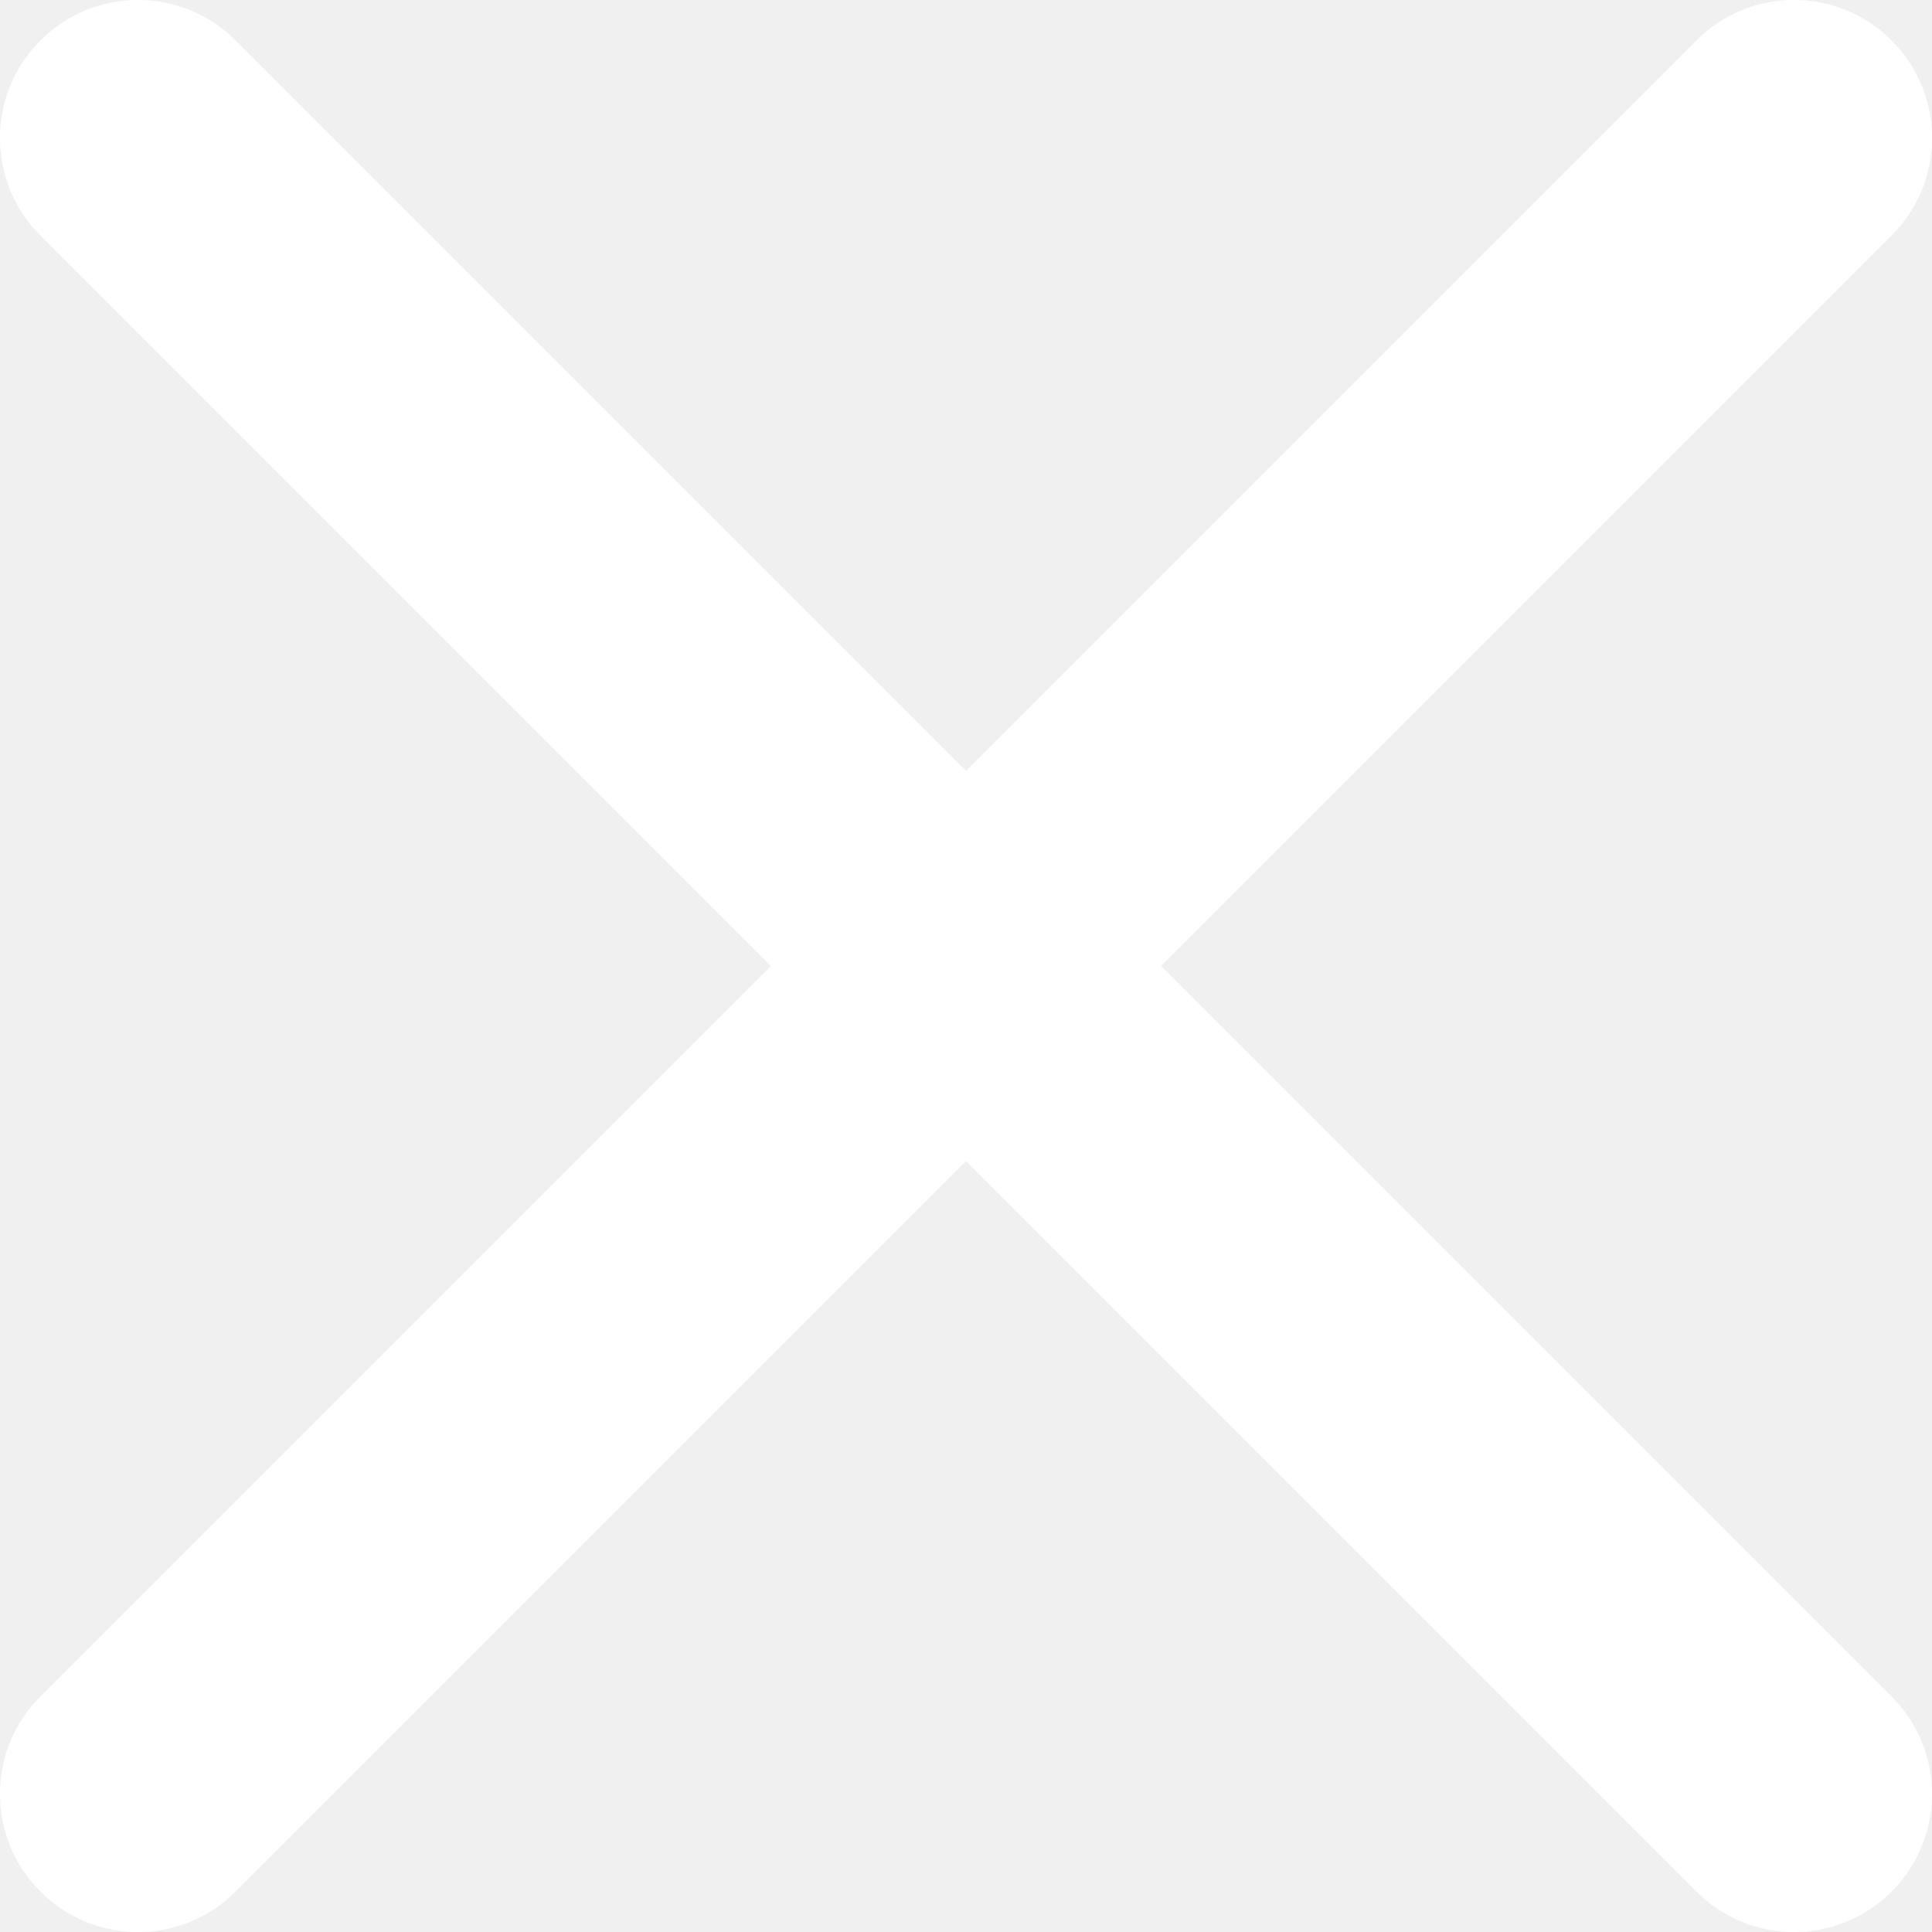
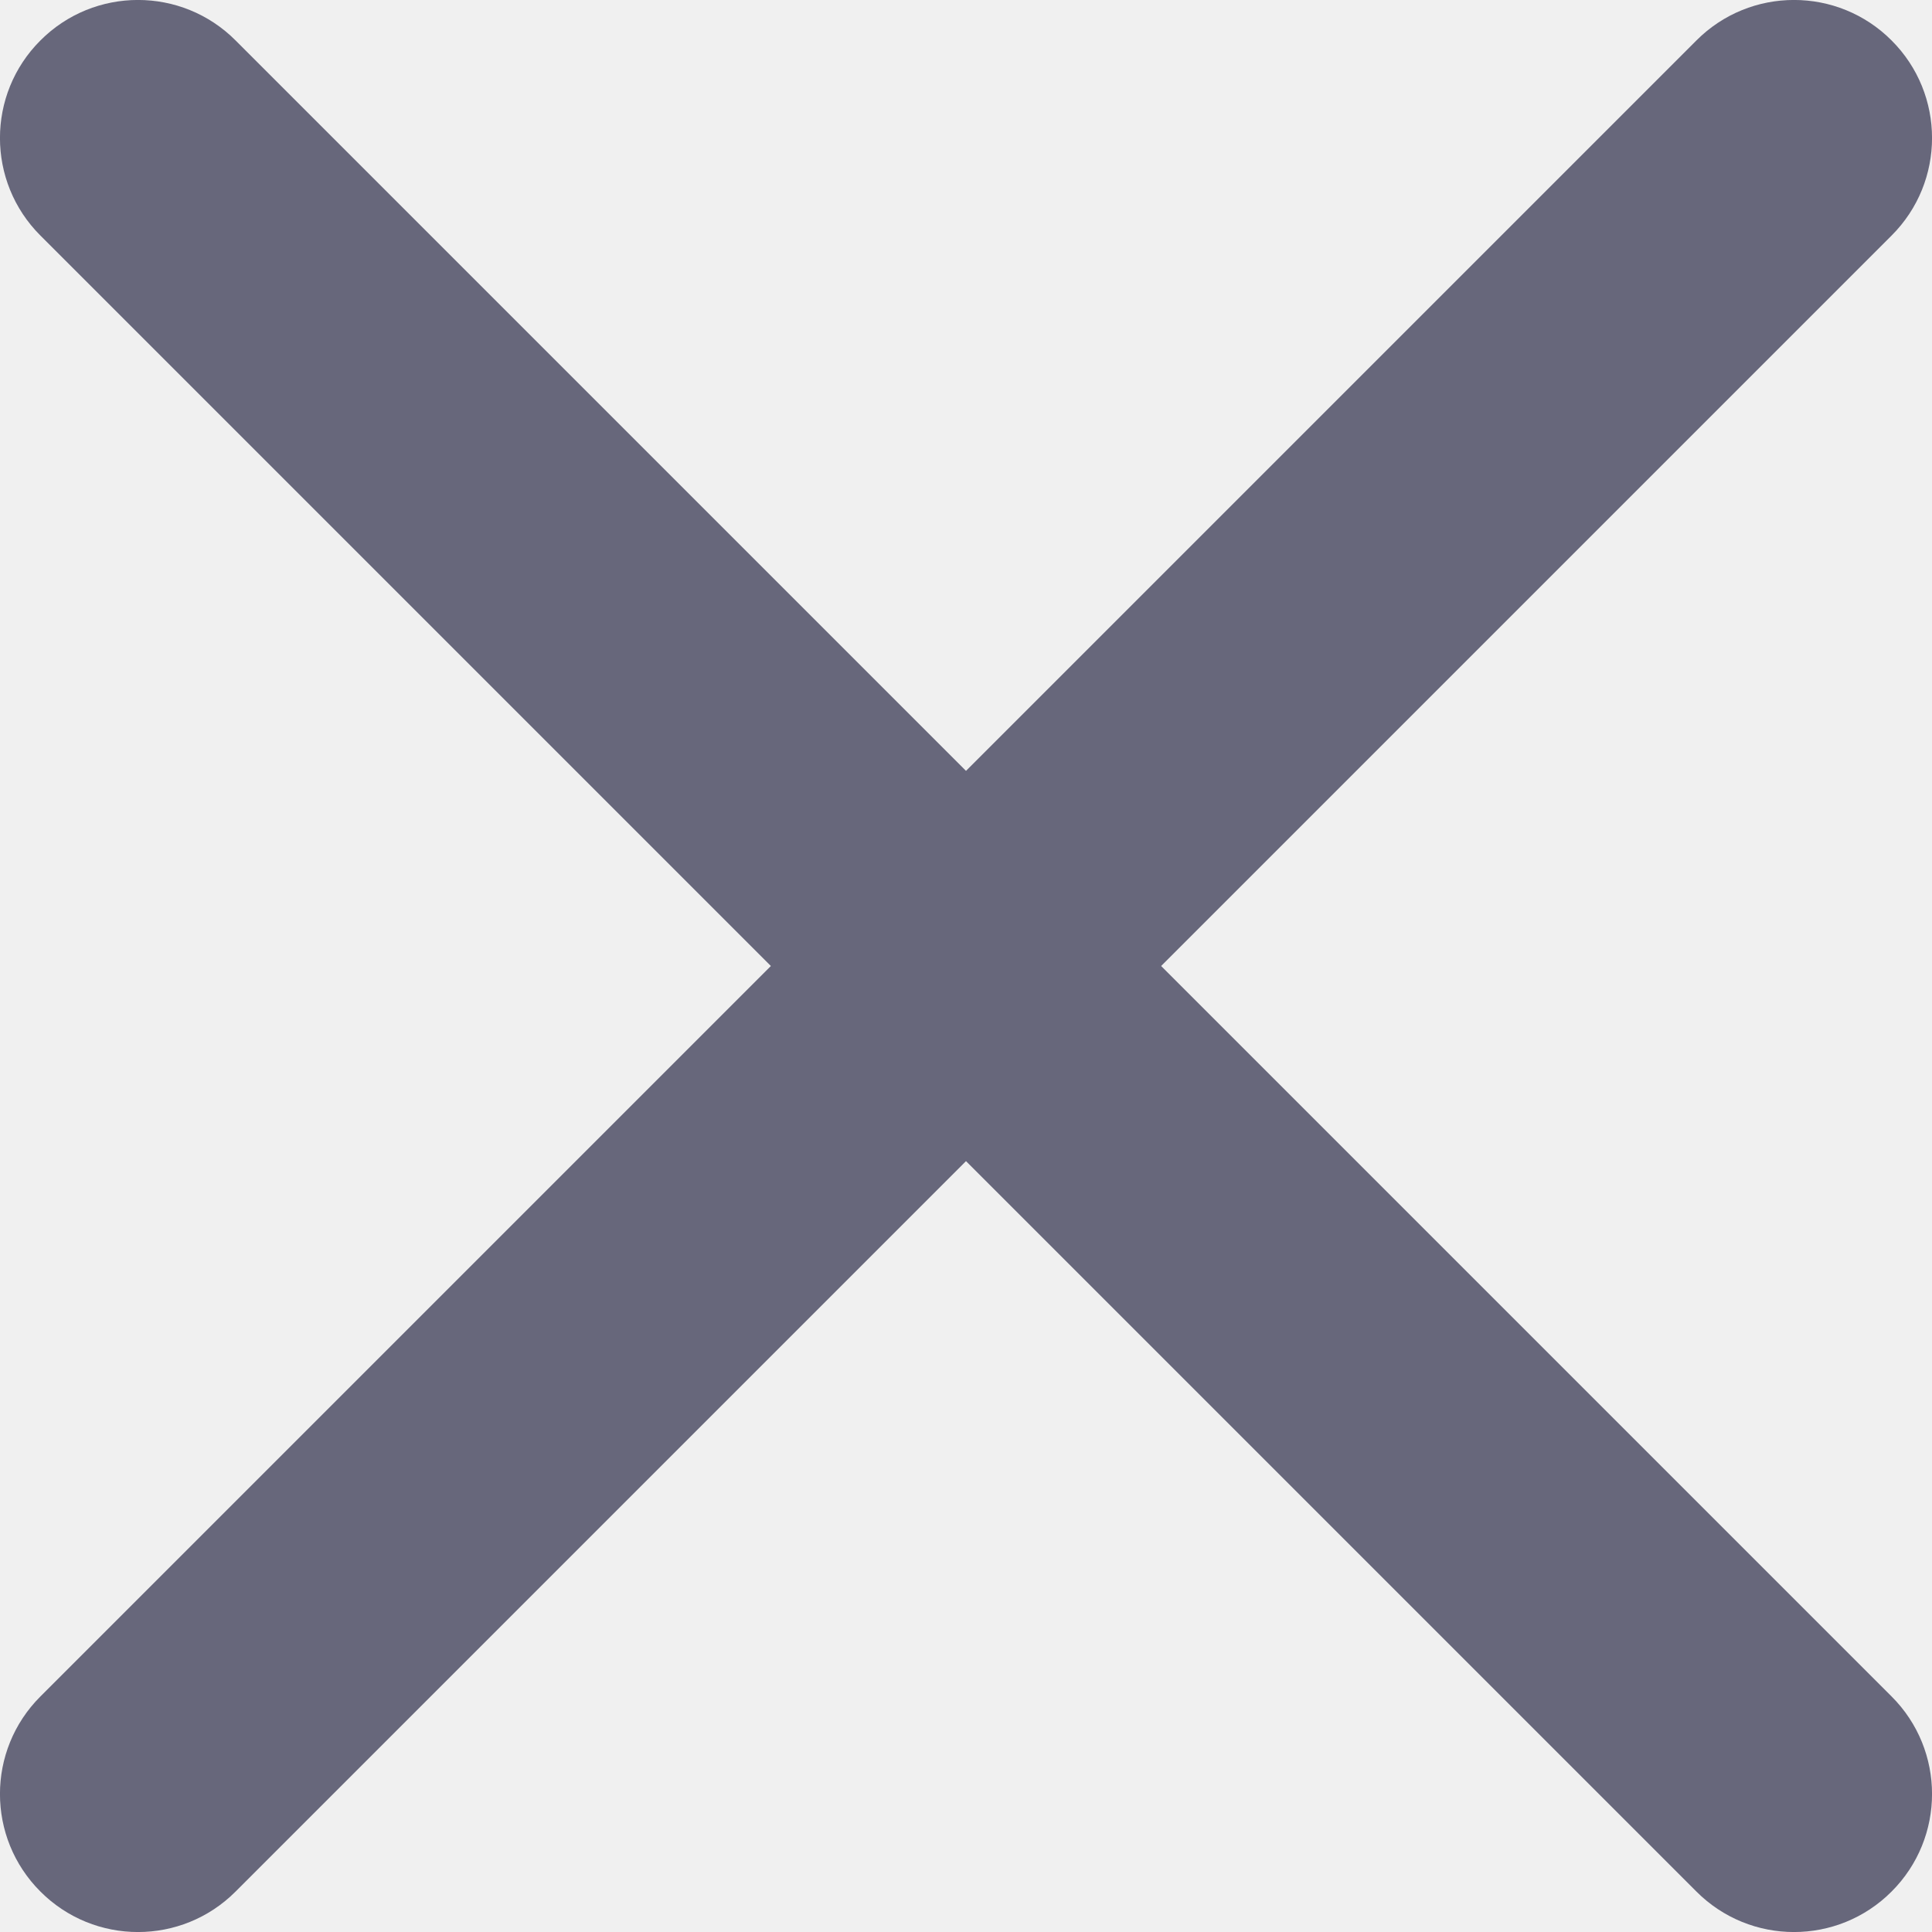
<svg xmlns="http://www.w3.org/2000/svg" width="14" height="14" viewBox="0 0 14 14" fill="none">
-   <path d="M13.707 1.707C14.098 1.317 14.098 0.683 13.707 0.293C13.317 -0.098 12.683 -0.098 12.293 0.293L7 5.586L1.707 0.293C1.317 -0.098 0.683 -0.098 0.293 0.293C-0.098 0.683 -0.098 1.317 0.293 1.707L5.586 7L0.293 12.293C-0.098 12.683 -0.098 13.317 0.293 13.707C0.683 14.098 1.317 14.098 1.707 13.707L7 8.414L12.293 13.707C12.683 14.098 13.317 14.098 13.707 13.707C14.098 13.317 14.098 12.683 13.707 12.293L8.414 7L13.707 1.707Z" fill="white" />
+   <path d="M13.707 1.707C14.098 1.317 14.098 0.683 13.707 0.293C13.317 -0.098 12.683 -0.098 12.293 0.293L7 5.586L1.707 0.293C1.317 -0.098 0.683 -0.098 0.293 0.293C-0.098 0.683 -0.098 1.317 0.293 1.707L5.586 7L0.293 12.293C-0.098 12.683 -0.098 13.317 0.293 13.707C0.683 14.098 1.317 14.098 1.707 13.707L7 8.414L12.293 13.707C12.683 14.098 13.317 14.098 13.707 13.707C14.098 13.317 14.098 12.683 13.707 12.293L8.414 7L13.707 1.707Z" fill="#67677B" />
</svg>
